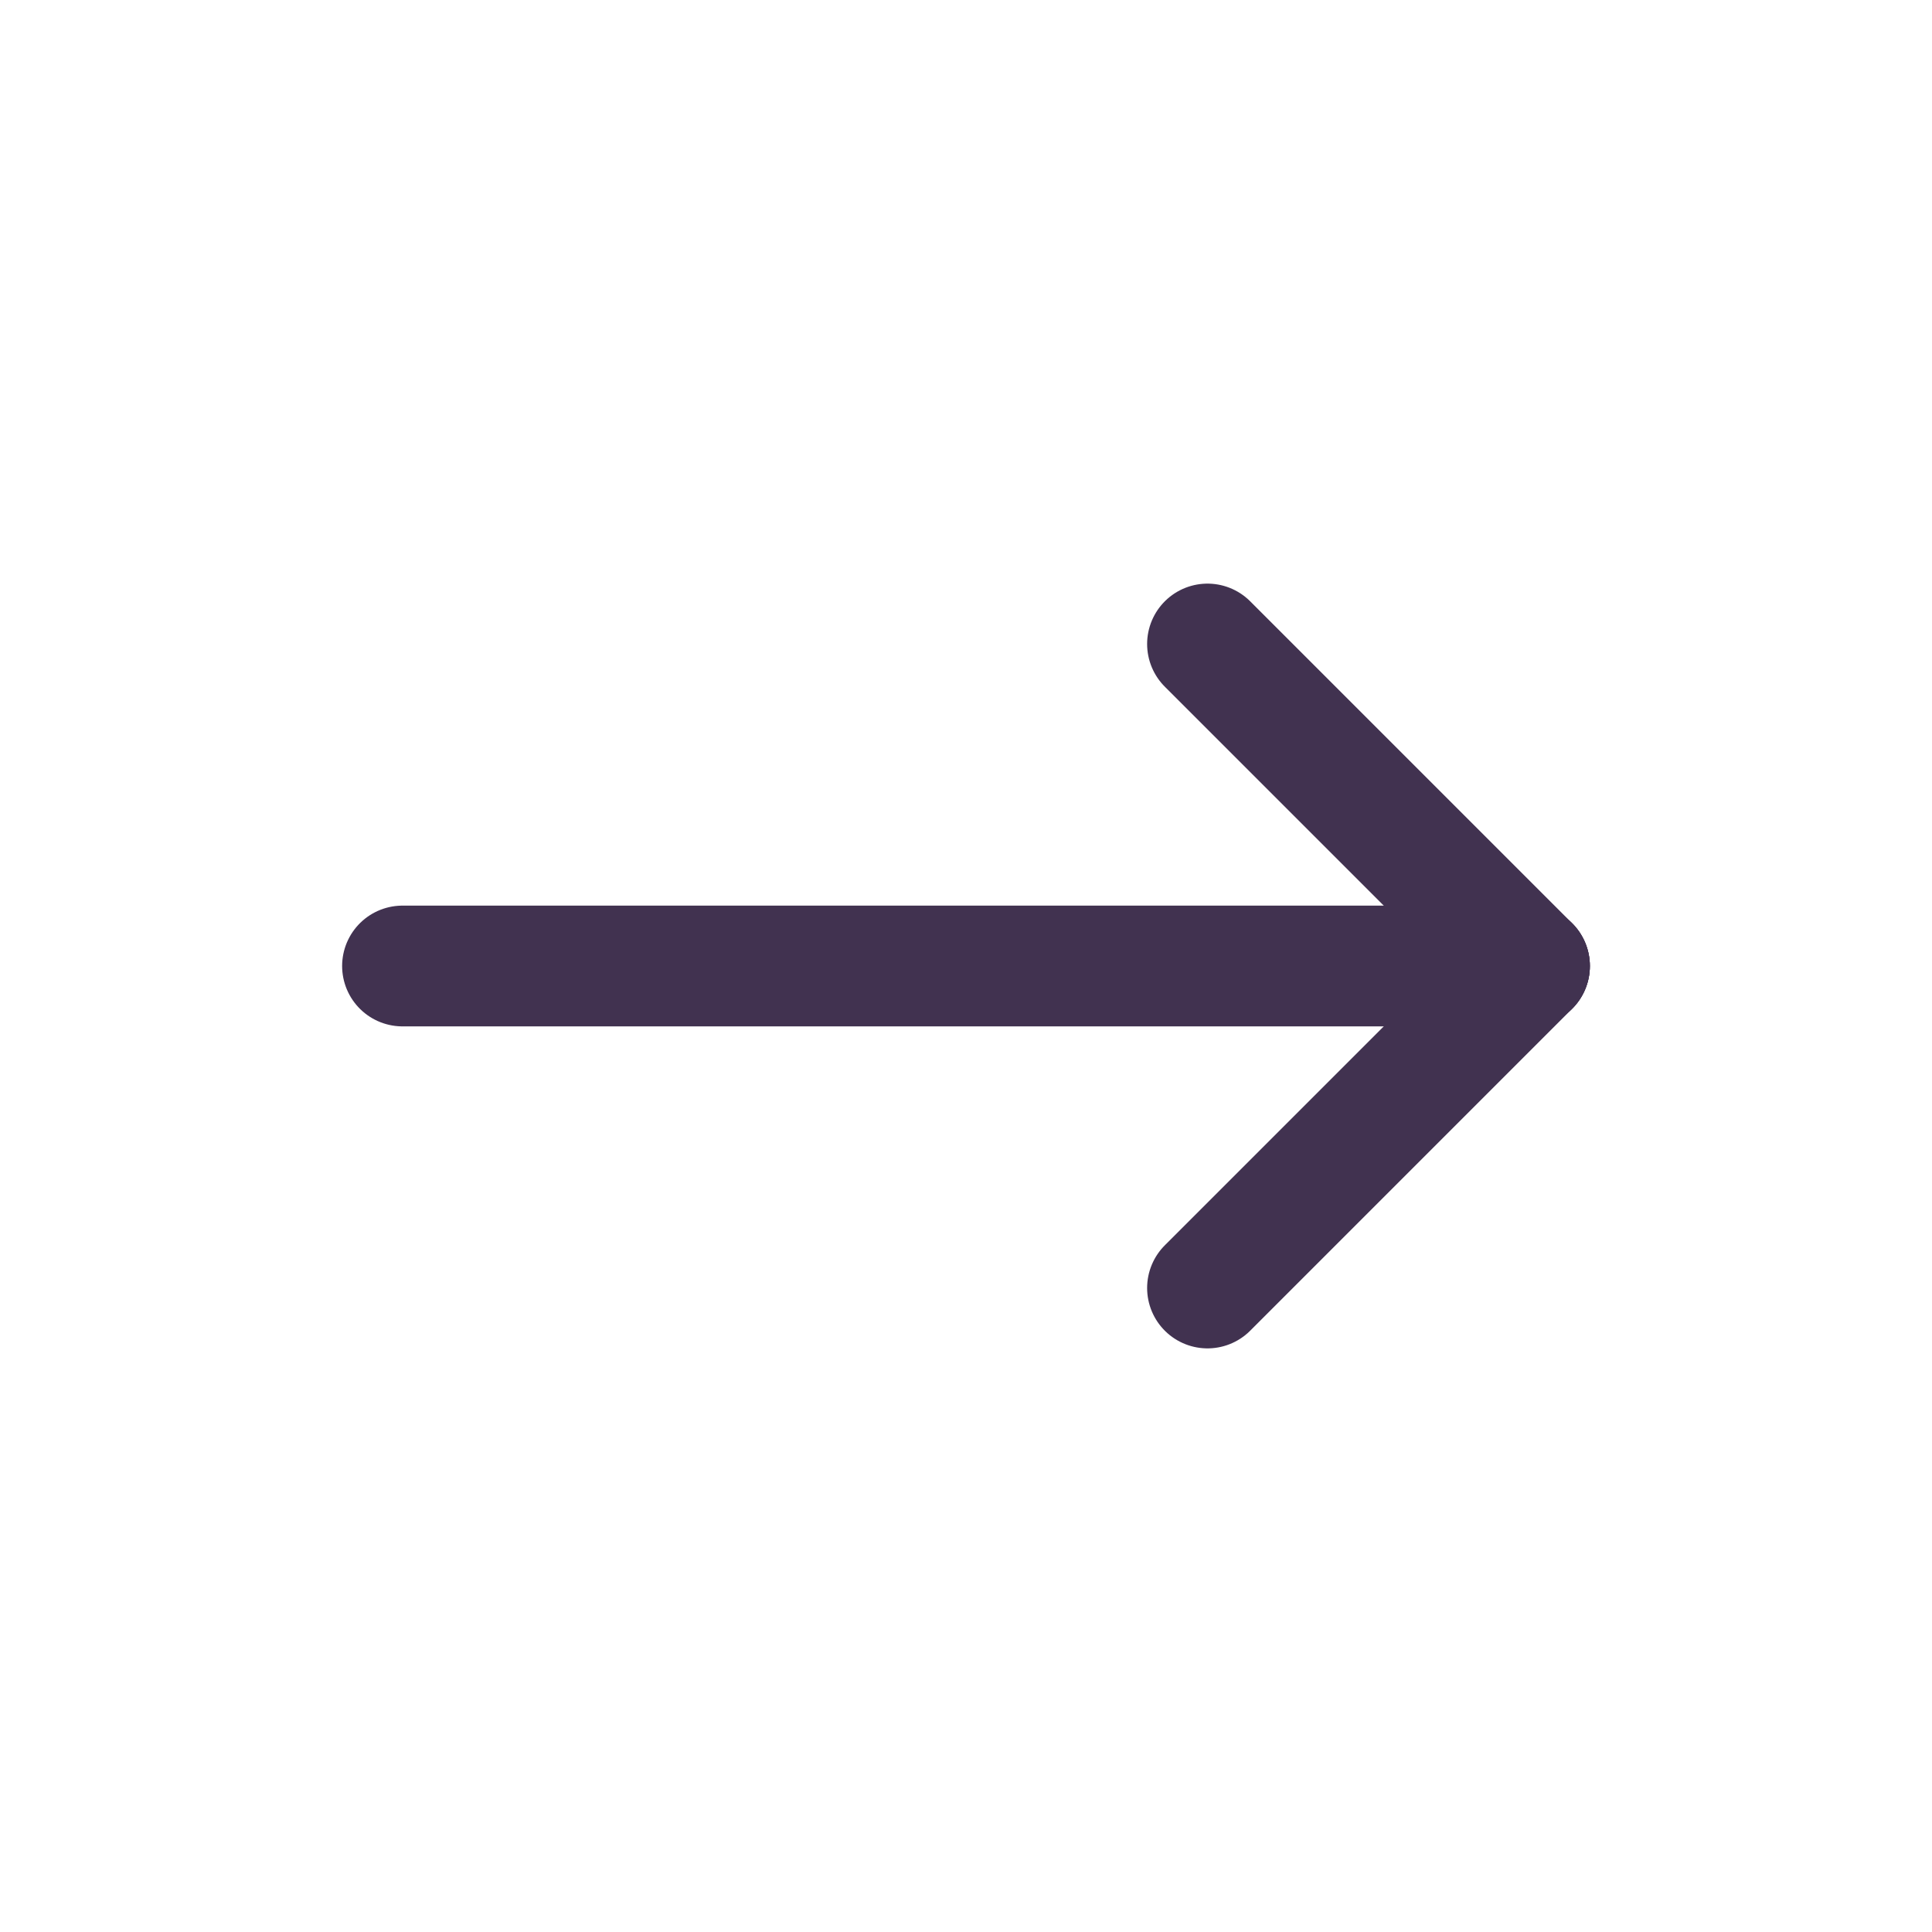
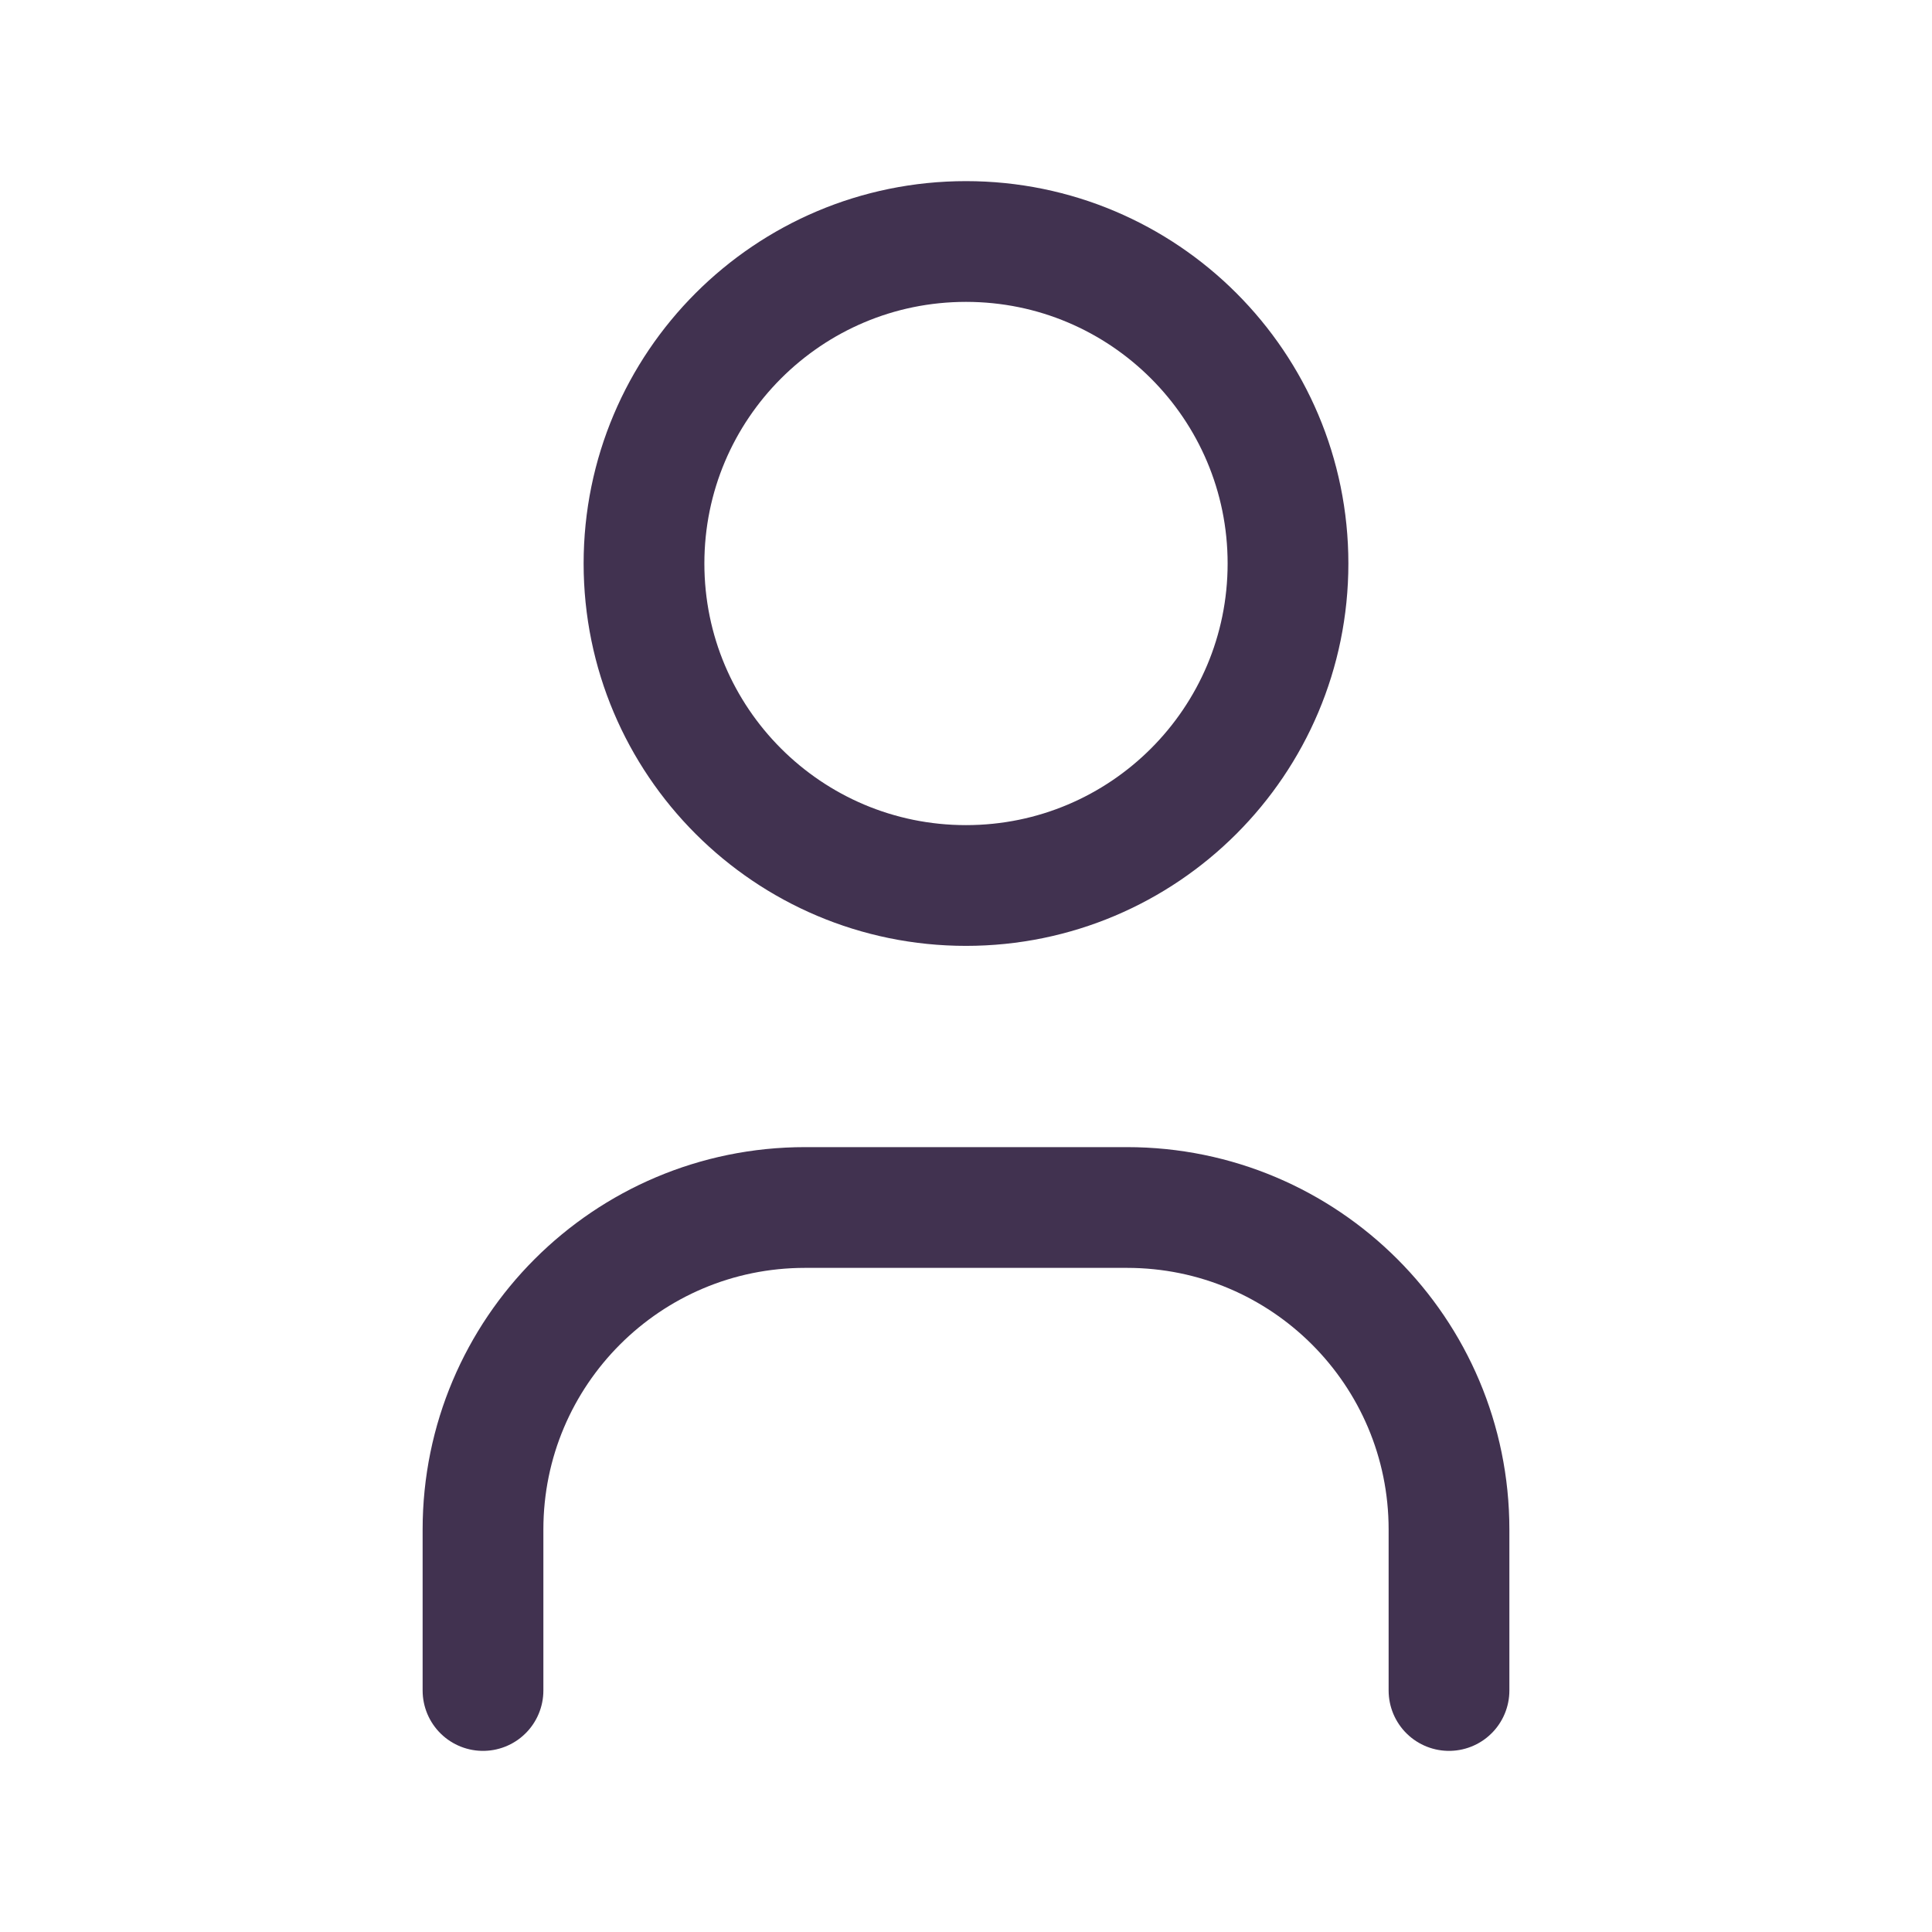
- <svg xmlns="http://www.w3.org/2000/svg" class="icon icon-tabler icon-tabler-arrow-narrow-right" width="24" height="24" viewBox="0 0 24 24" stroke-width="1.5" stroke="#413250" fill="none" stroke-linecap="round" stroke-linejoin="round">
+ <svg xmlns="http://www.w3.org/2000/svg" class="icon icon-tabler icon-tabler-user" width="24" height="24" viewBox="0 0 24 24" stroke-width="1.5" stroke="#413250" fill="none" stroke-linecap="round" stroke-linejoin="round">
  <path stroke="none" d="M0 0h24v24H0z" fill="none" />
-   <line x1="5" y1="12" x2="19" y2="12" />
-   <line x1="15" y1="16" x2="19" y2="12" />
-   <line x1="15" y1="8" x2="19" y2="12" />
+   <circle cx="12" cy="7" r="4" />
+   <path d="M6 21v-2a4 4 0 0 1 4 -4h4a4 4 0 0 1 4 4v2" />
</svg>
